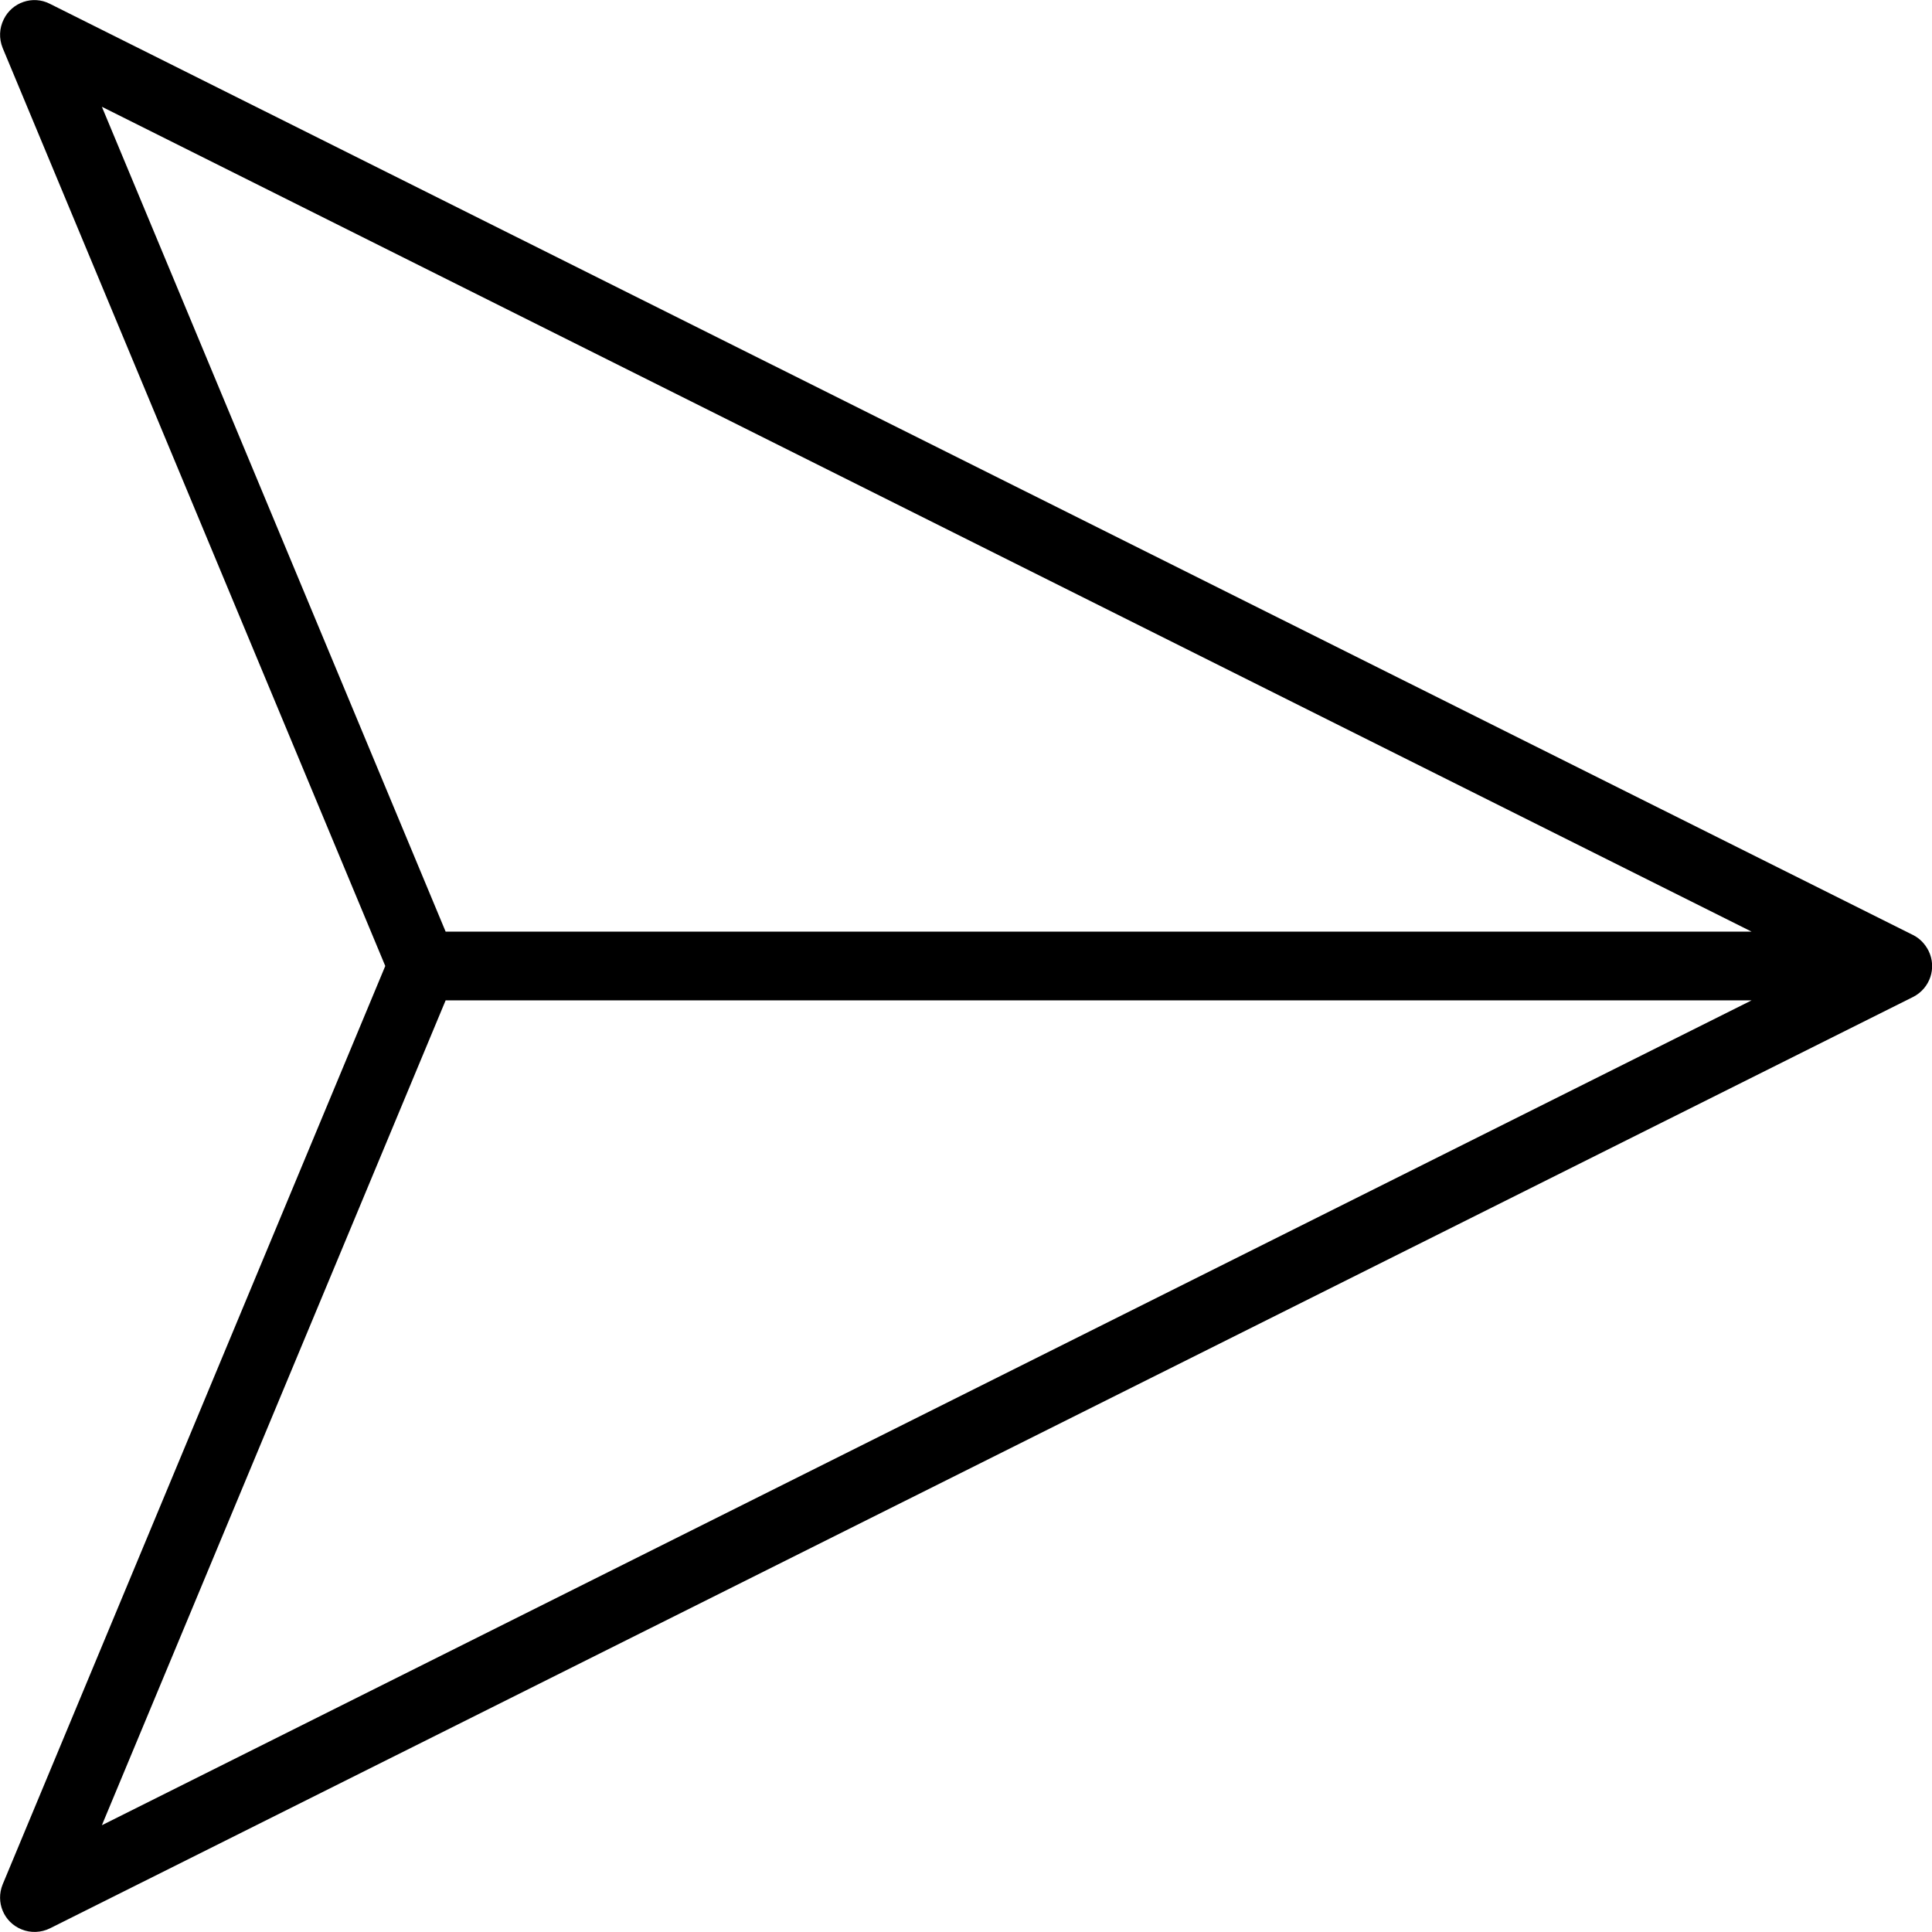
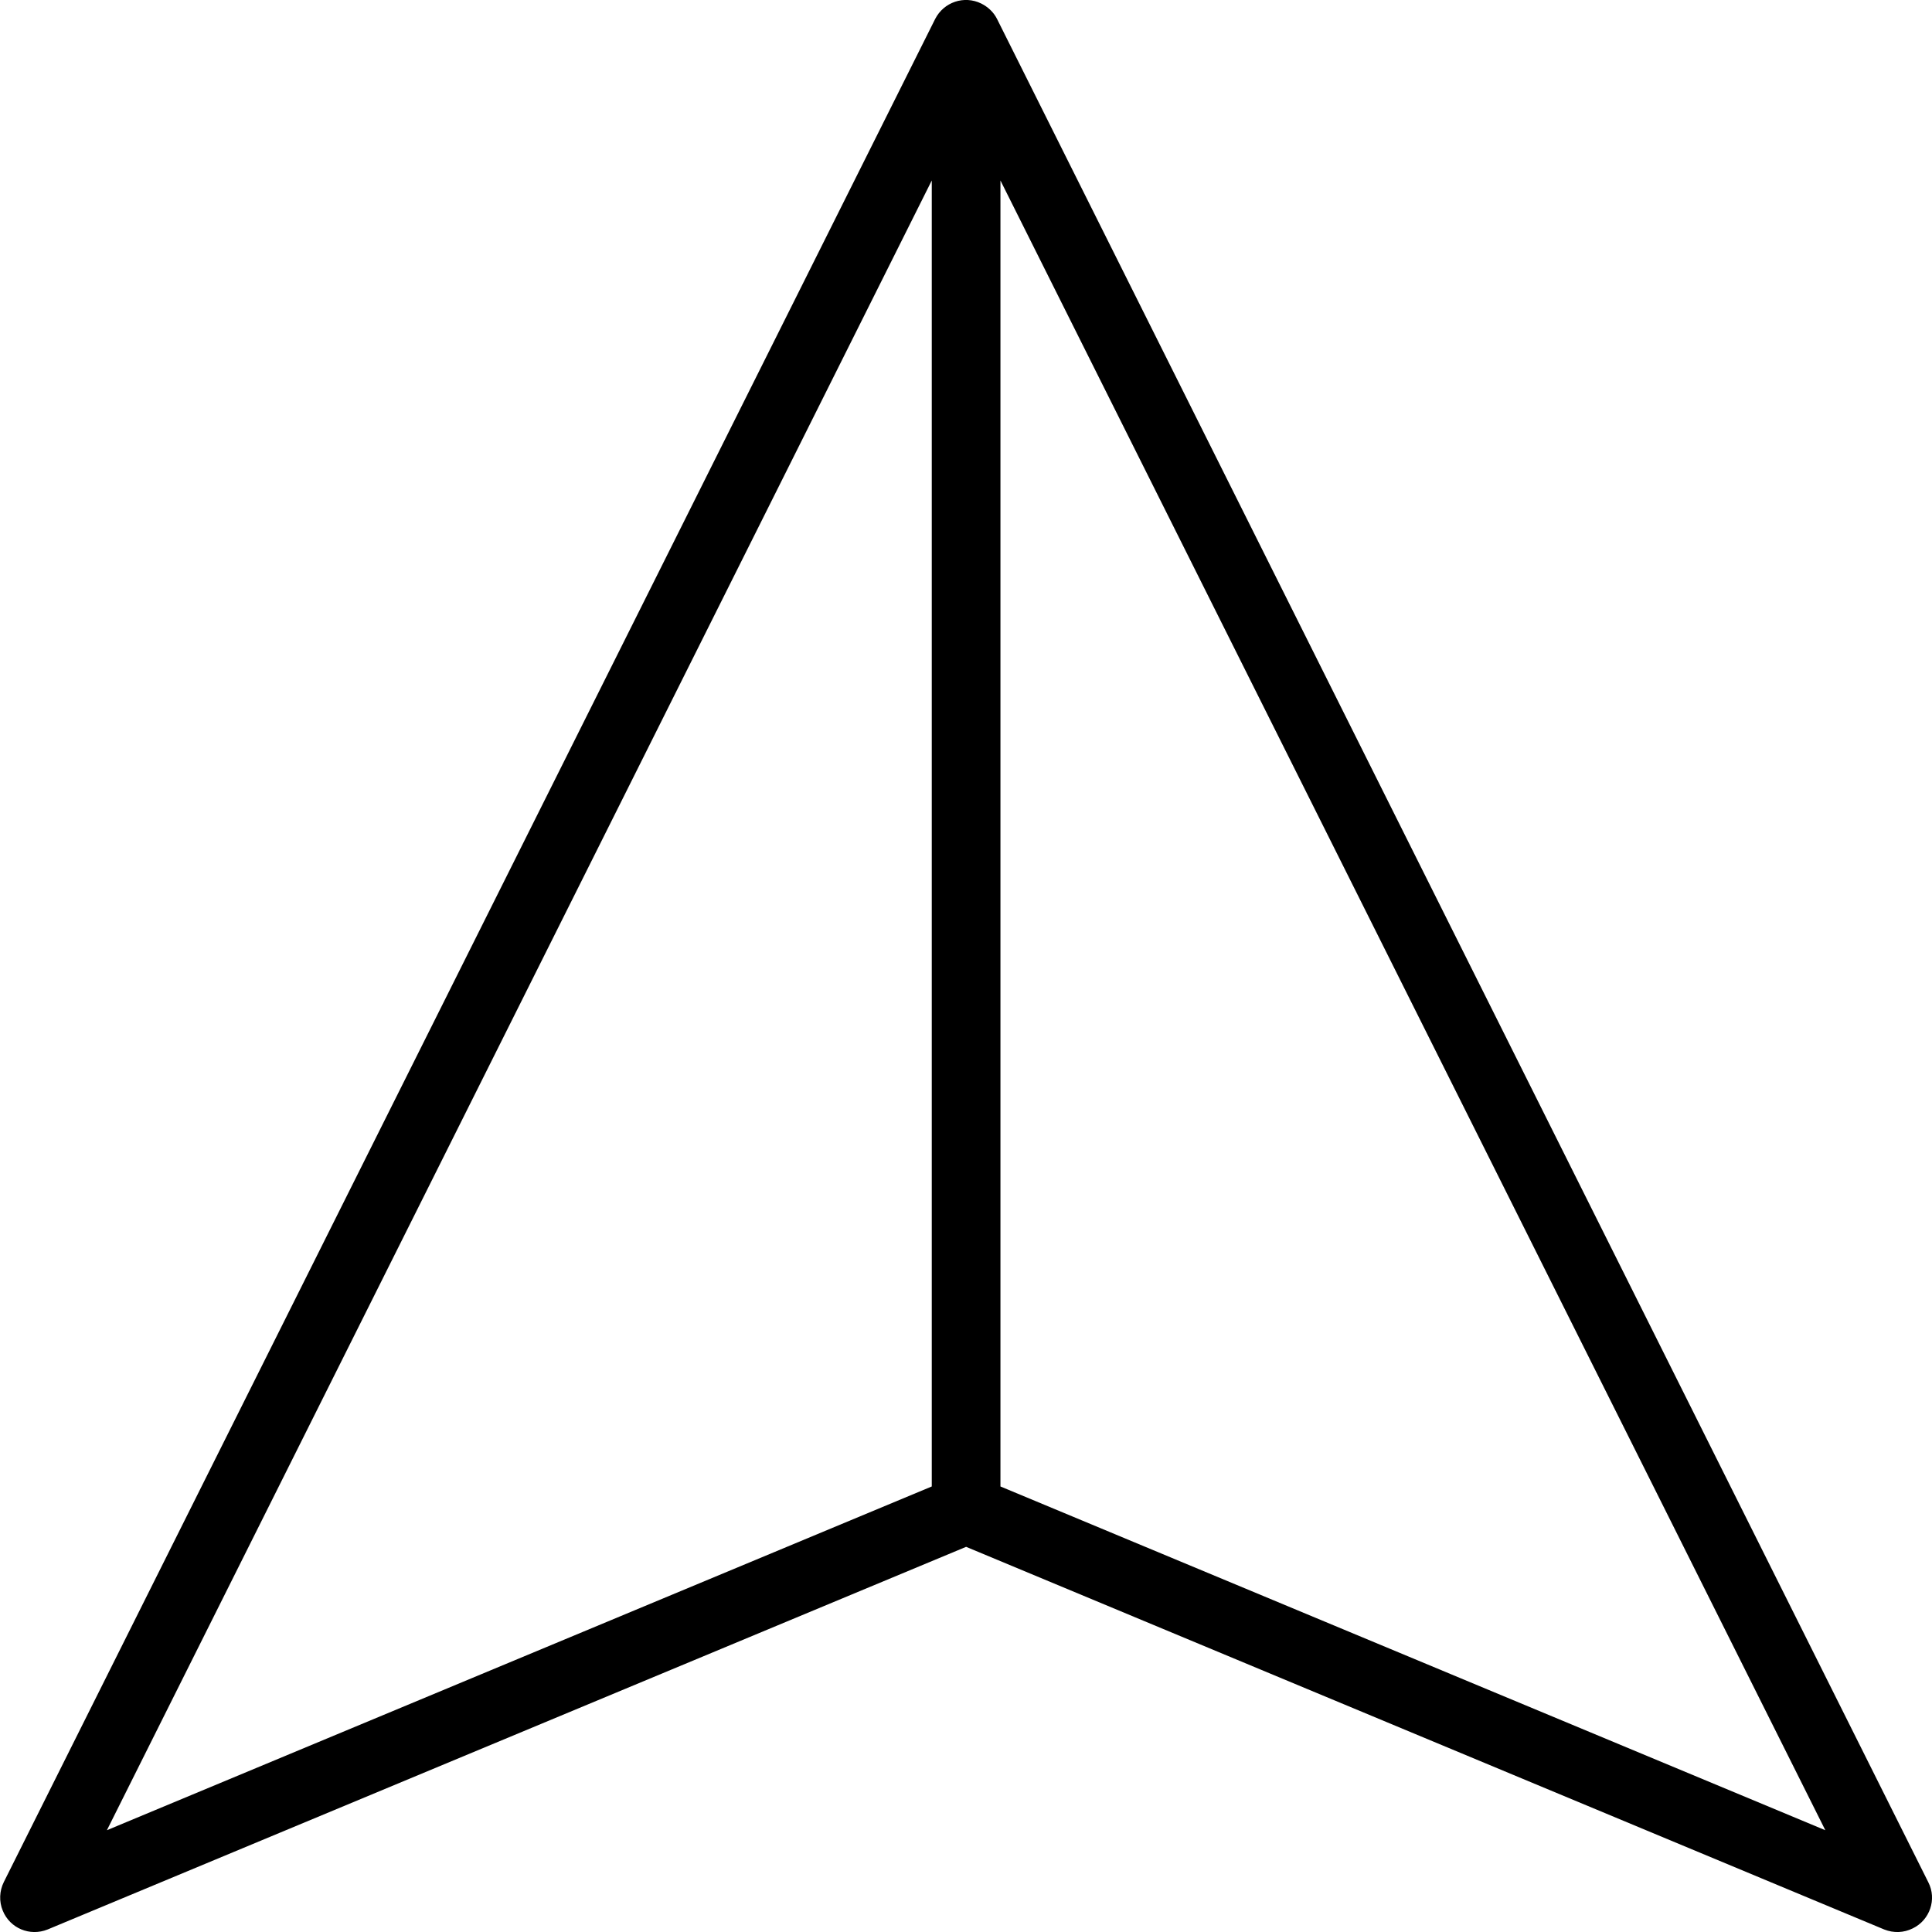
- <svg class="blue" viewBox="0 0 1024 1024">
-   <path d="M1014 495.6l-987.6-493.6c-9-4.6-20-0.8-24.4 8.2-2.4 4.8-2.6 10.2-0.6 15.2l202.8 486.6-202.8 486.8c-3.8 9.4 0.6 20 10 23.8 4.8 2 10.4 1.8 15.2-0.6l987.4-493.6c9-4.6 12.6-15.4 8.2-24.4-1.8-3.6-4.6-6.6-8.2-8.4v0zM54 56.6l874.4 437.2h-692.2l-182.2-437.2zM236.2 530.2h692.2l-874.4 437.2 182.2-437.2z">
-     </path>
+ <svg xmlns="http://www.w3.org/2000/svg" class="blue" viewBox="0 0 1024 1024" version="1.1" id="svg3811">
+   <defs id="defs3815" />
+   <path d="M 528.456,10.056 1022.056,997.656 c 4.6,9 0.8,20 -8.2,24.4 -4.8,2.4 -10.2,2.6 -15.2,0.6 l -486.6,-202.8 -486.8,202.8 c -9.4,3.8 -20,-0.6 -23.8,-10 -2,-4.8 -1.8,-10.4 0.6,-15.2 L 495.656,10.056 c 4.6,-9 15.4,-12.6 24.4,-8.2 3.6,1.8 6.6,4.6 8.4,8.2 z m 439,960 -437.2,-874.4 V 787.856 Z m -473.6,-182.2 V 95.656 L 56.656,970.056 Z" id="path3809" />
</svg>
